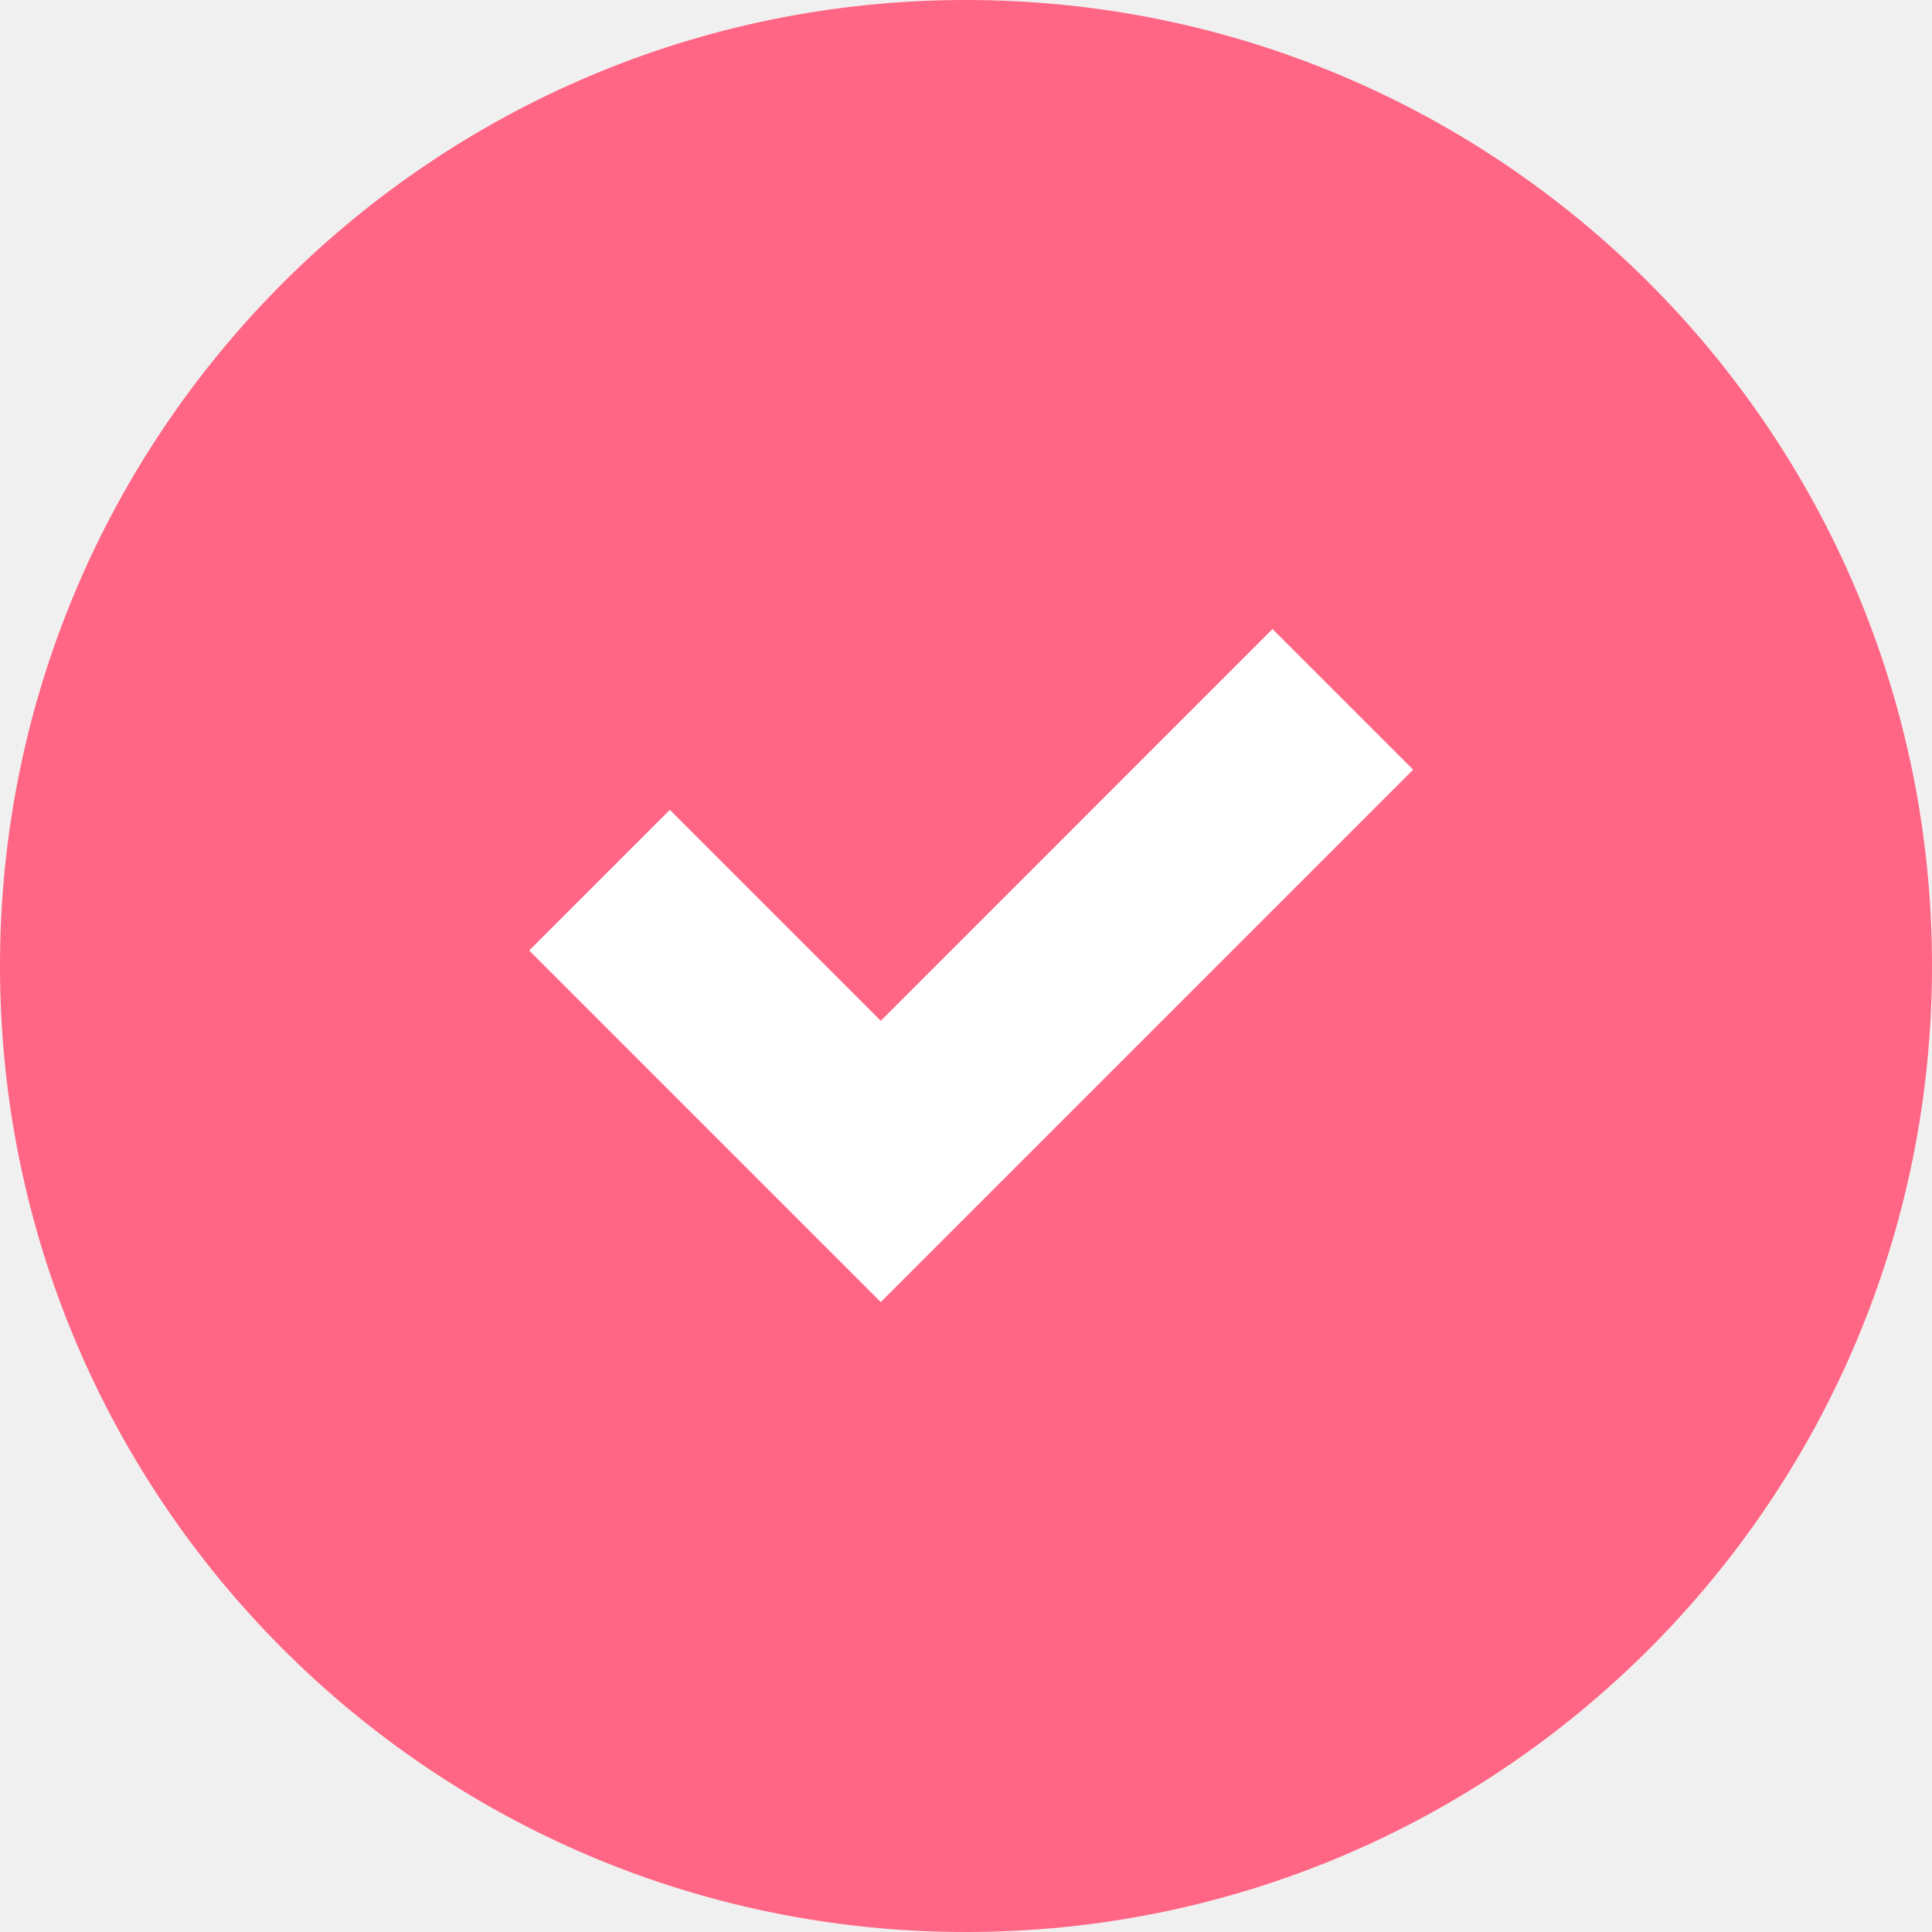
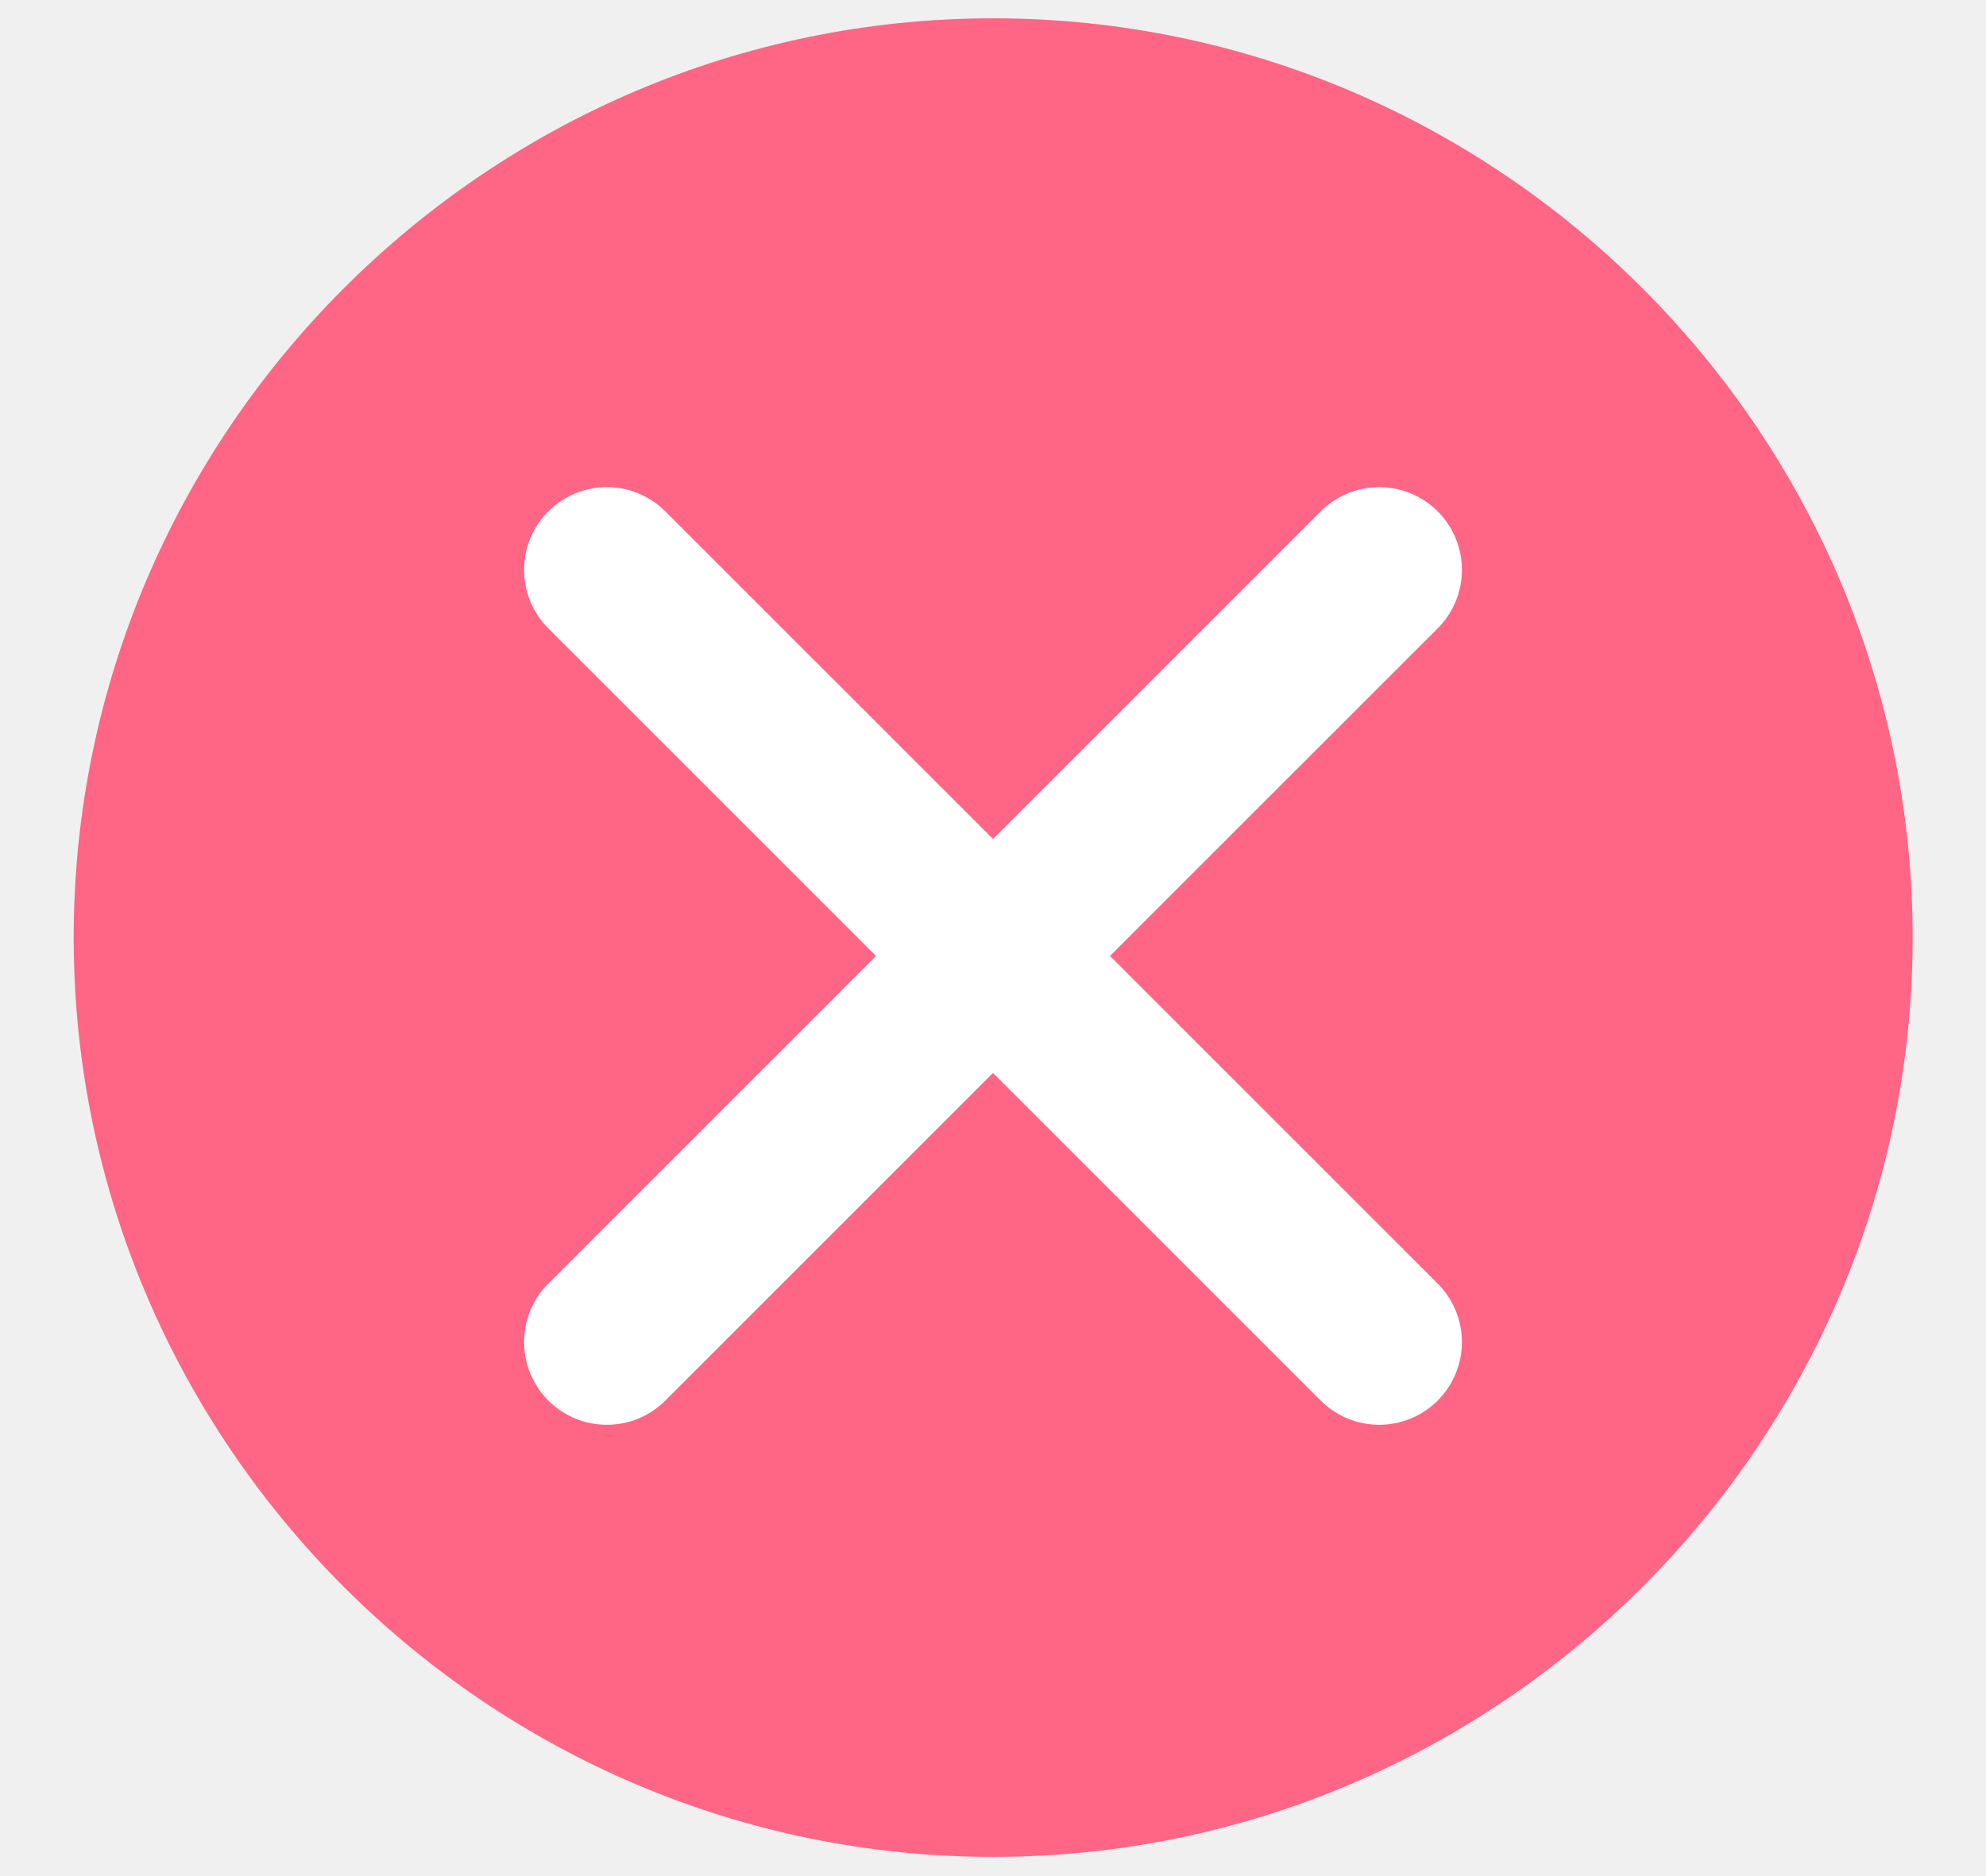
- <svg xmlns="http://www.w3.org/2000/svg" width="34" height="34" viewBox="0 0 34 34" fill="none">
-   <circle cx="17" cy="17" r="17" fill="#FF6584" />
-   <path d="M15.5 19.379L22.394 12.484L23.455 13.545L15.5 21.5L10.727 16.727L11.788 15.666L15.5 19.379Z" fill="#FF6584" stroke="white" stroke-width="2" />
+ <svg xmlns="http://www.w3.org/2000/svg" width="18" height="17" viewBox="0 0 18 17" fill="none">
+   <path d="M9.001 16.833C13.585 16.833 17.335 13.083 17.335 8.499C17.335 3.916 13.585 0.166 9.001 0.166C4.418 0.166 0.668 3.916 0.668 8.499C0.668 13.083 4.418 16.833 9.001 16.833Z" fill="#EBEDF0" />
+   <path d="M9.001 16.833C13.585 16.833 17.335 13.083 17.335 8.499C17.335 3.916 13.585 0.166 9.001 0.166C4.418 0.166 0.668 3.916 0.668 8.499C0.668 13.083 4.418 16.833 9.001 16.833Z" fill="#FF6584" />
+   <path d="M5.5 12.166L12.5 5.166" stroke="white" stroke-width="1.5" stroke-linecap="round" stroke-linejoin="round" />
+   <path d="M12.5 12.166L5.5 5.166" stroke="white" stroke-width="1.5" stroke-linecap="round" stroke-linejoin="round" />
</svg>
